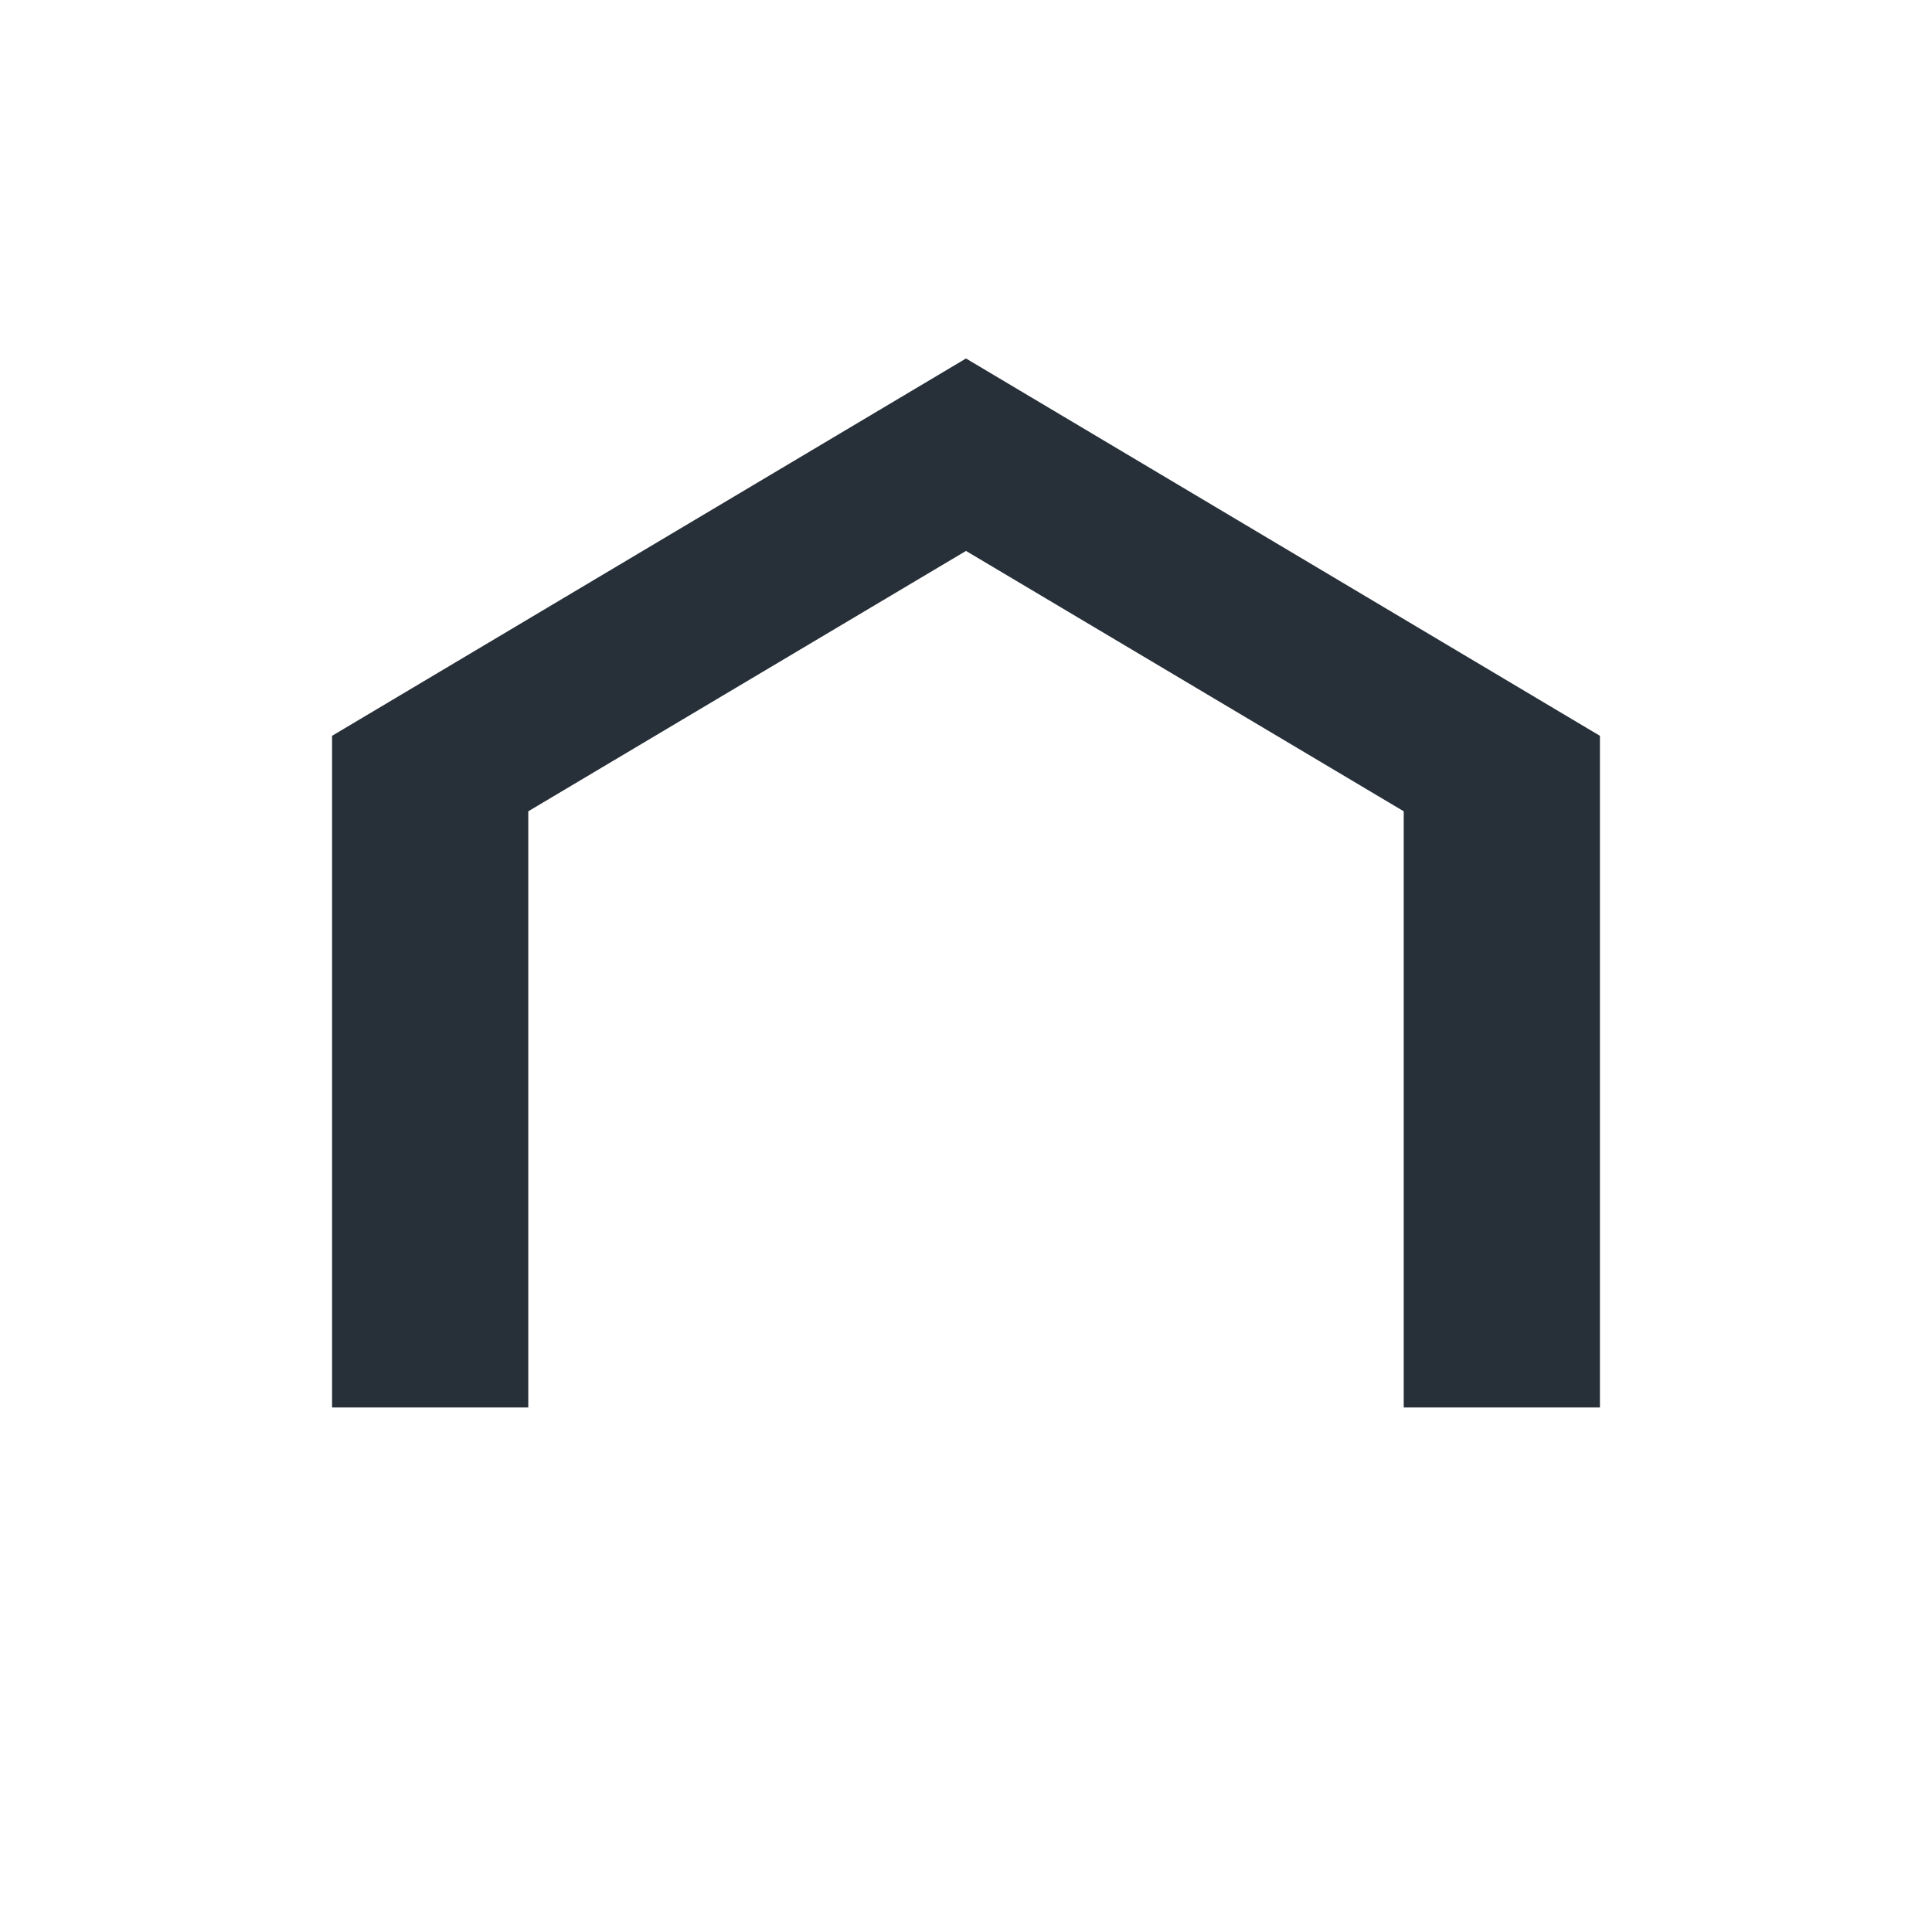
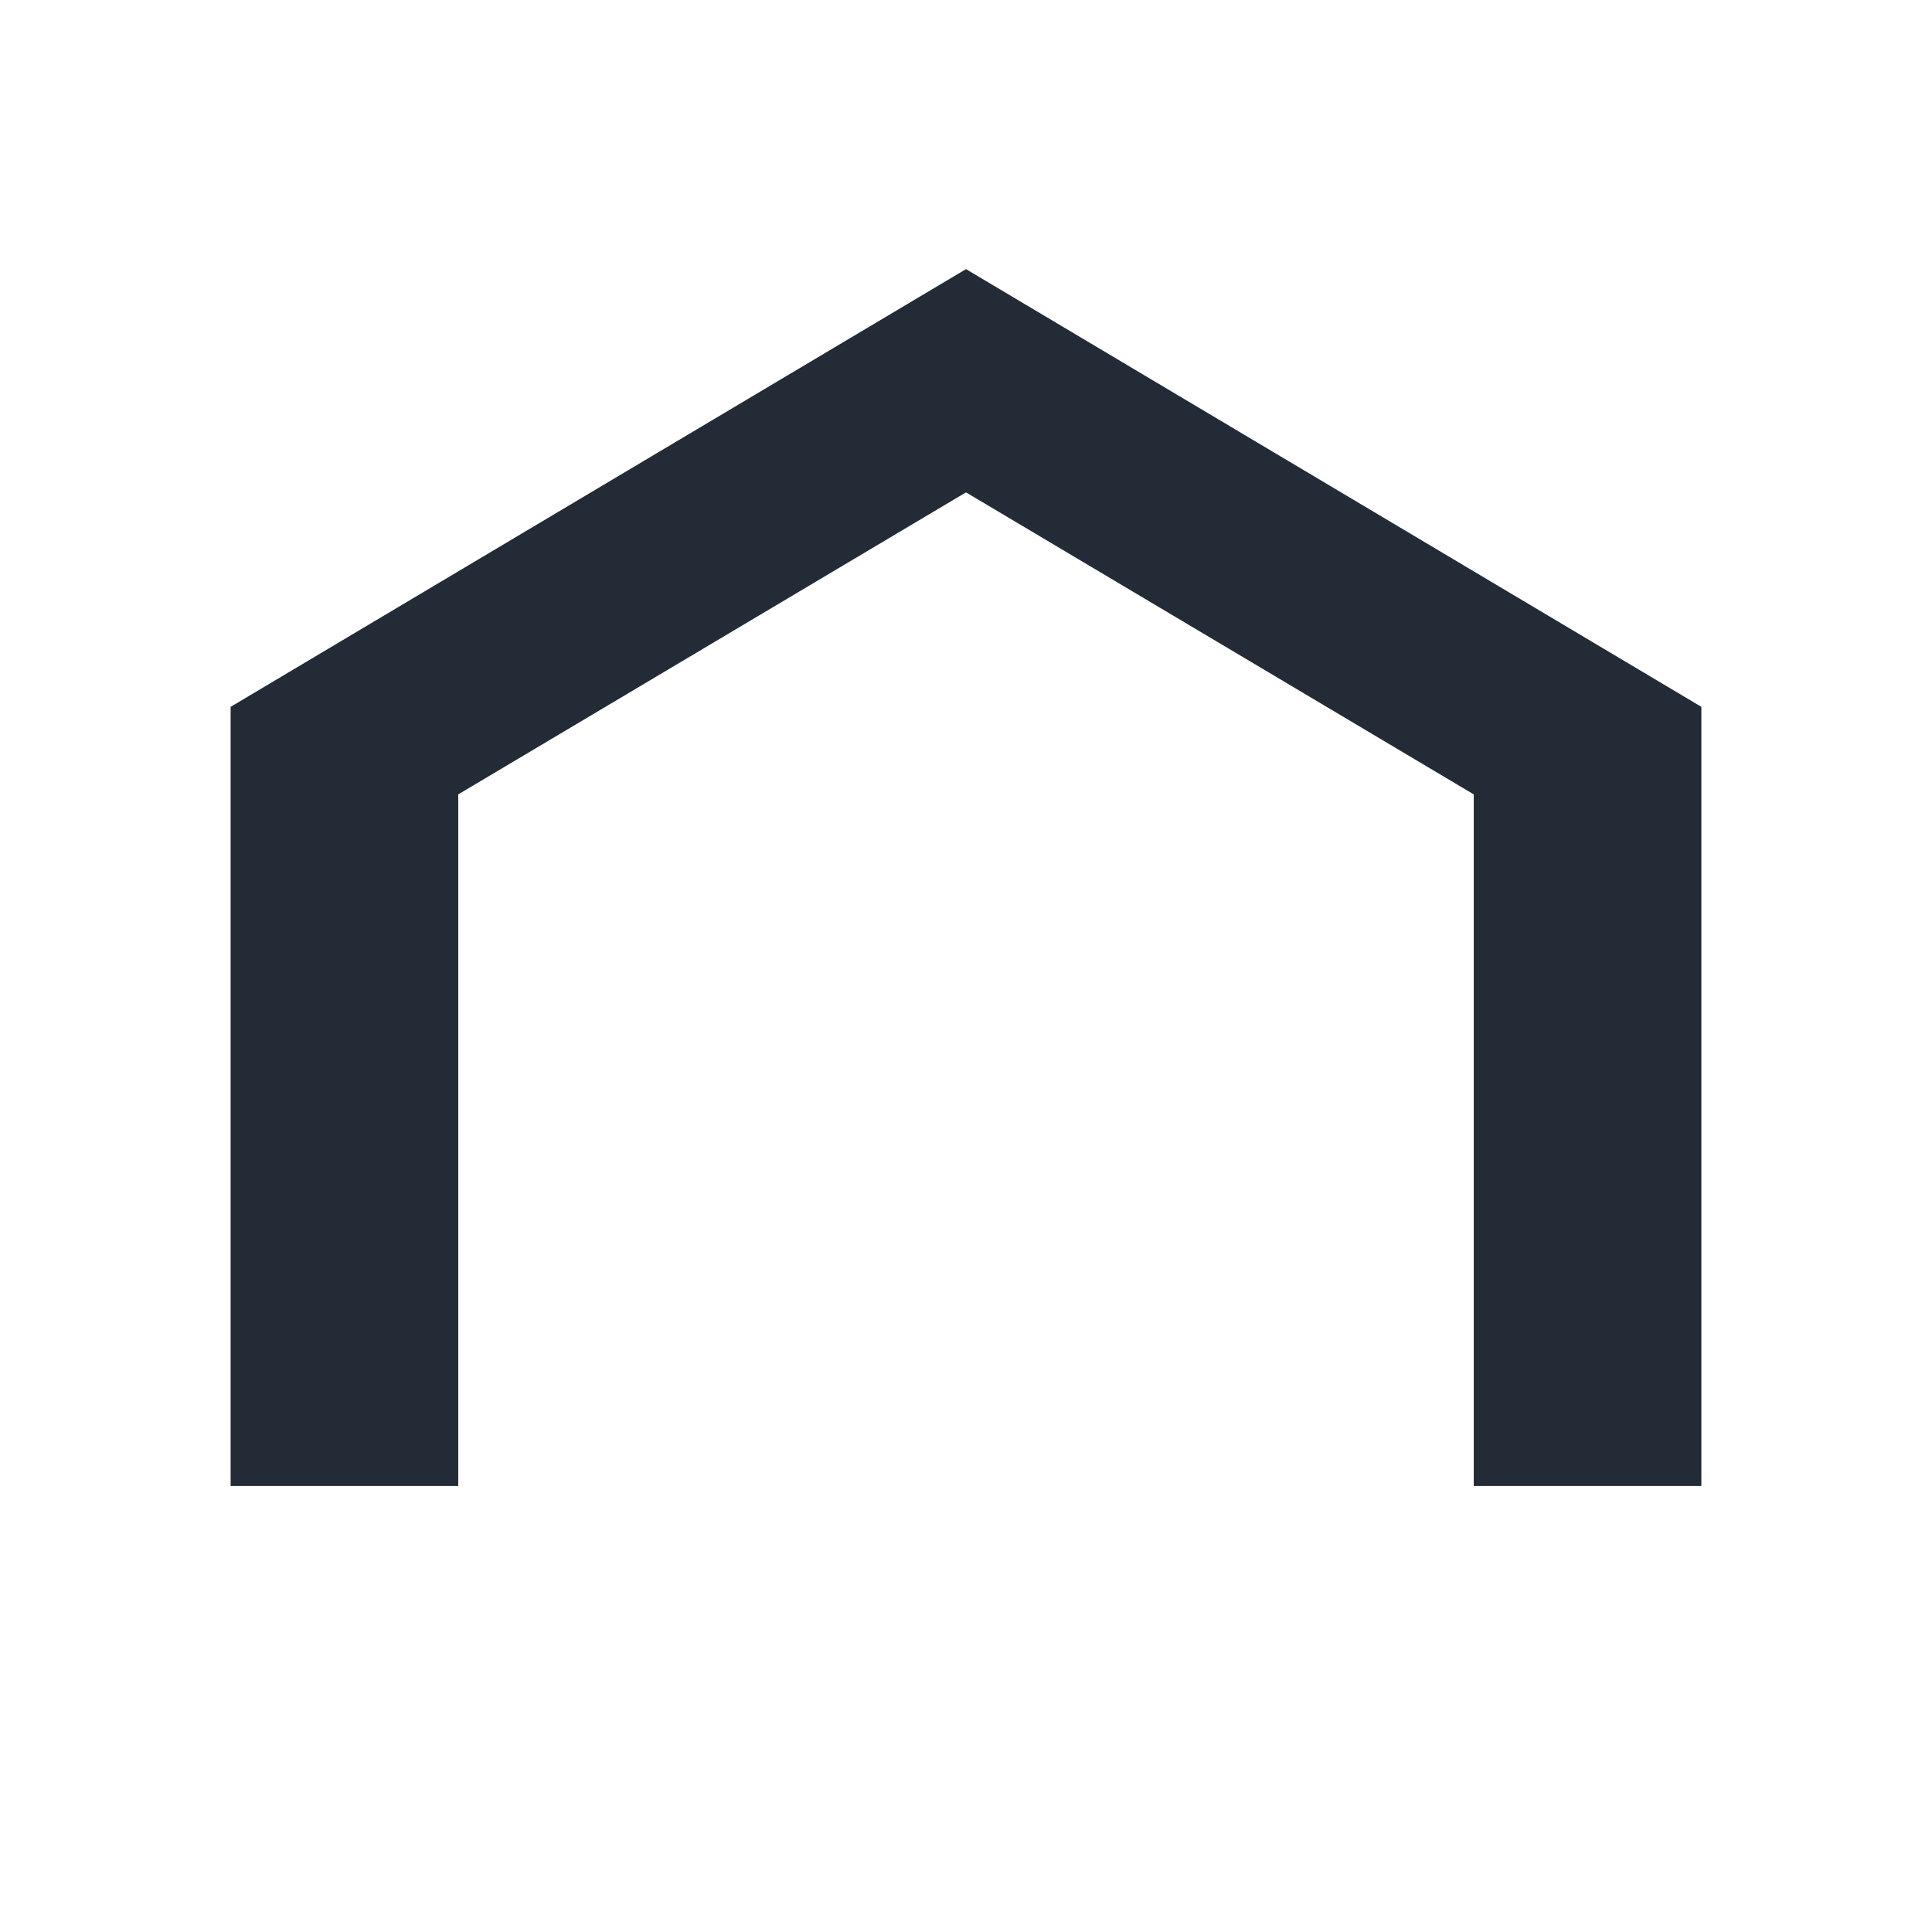
<svg xmlns="http://www.w3.org/2000/svg" width="1024" height="1024" viewBox="0 0 1024 1024">
-   <path fill="#273039" fill-rule="evenodd" d="M176 746V390L512 190 848 390V746H176Zm104 0V430L512 292 744 430V746H280Z" />
+   <g transform="translate(512 486) scale(1.16) translate(-512 -486)">
+     <path fill="#222B36" fill-rule="evenodd" d="M176 746V390L512 190 848 390V746H176Zm104 0V430L512 292 744 430V746H280Z" />
+   </g>
</svg>
